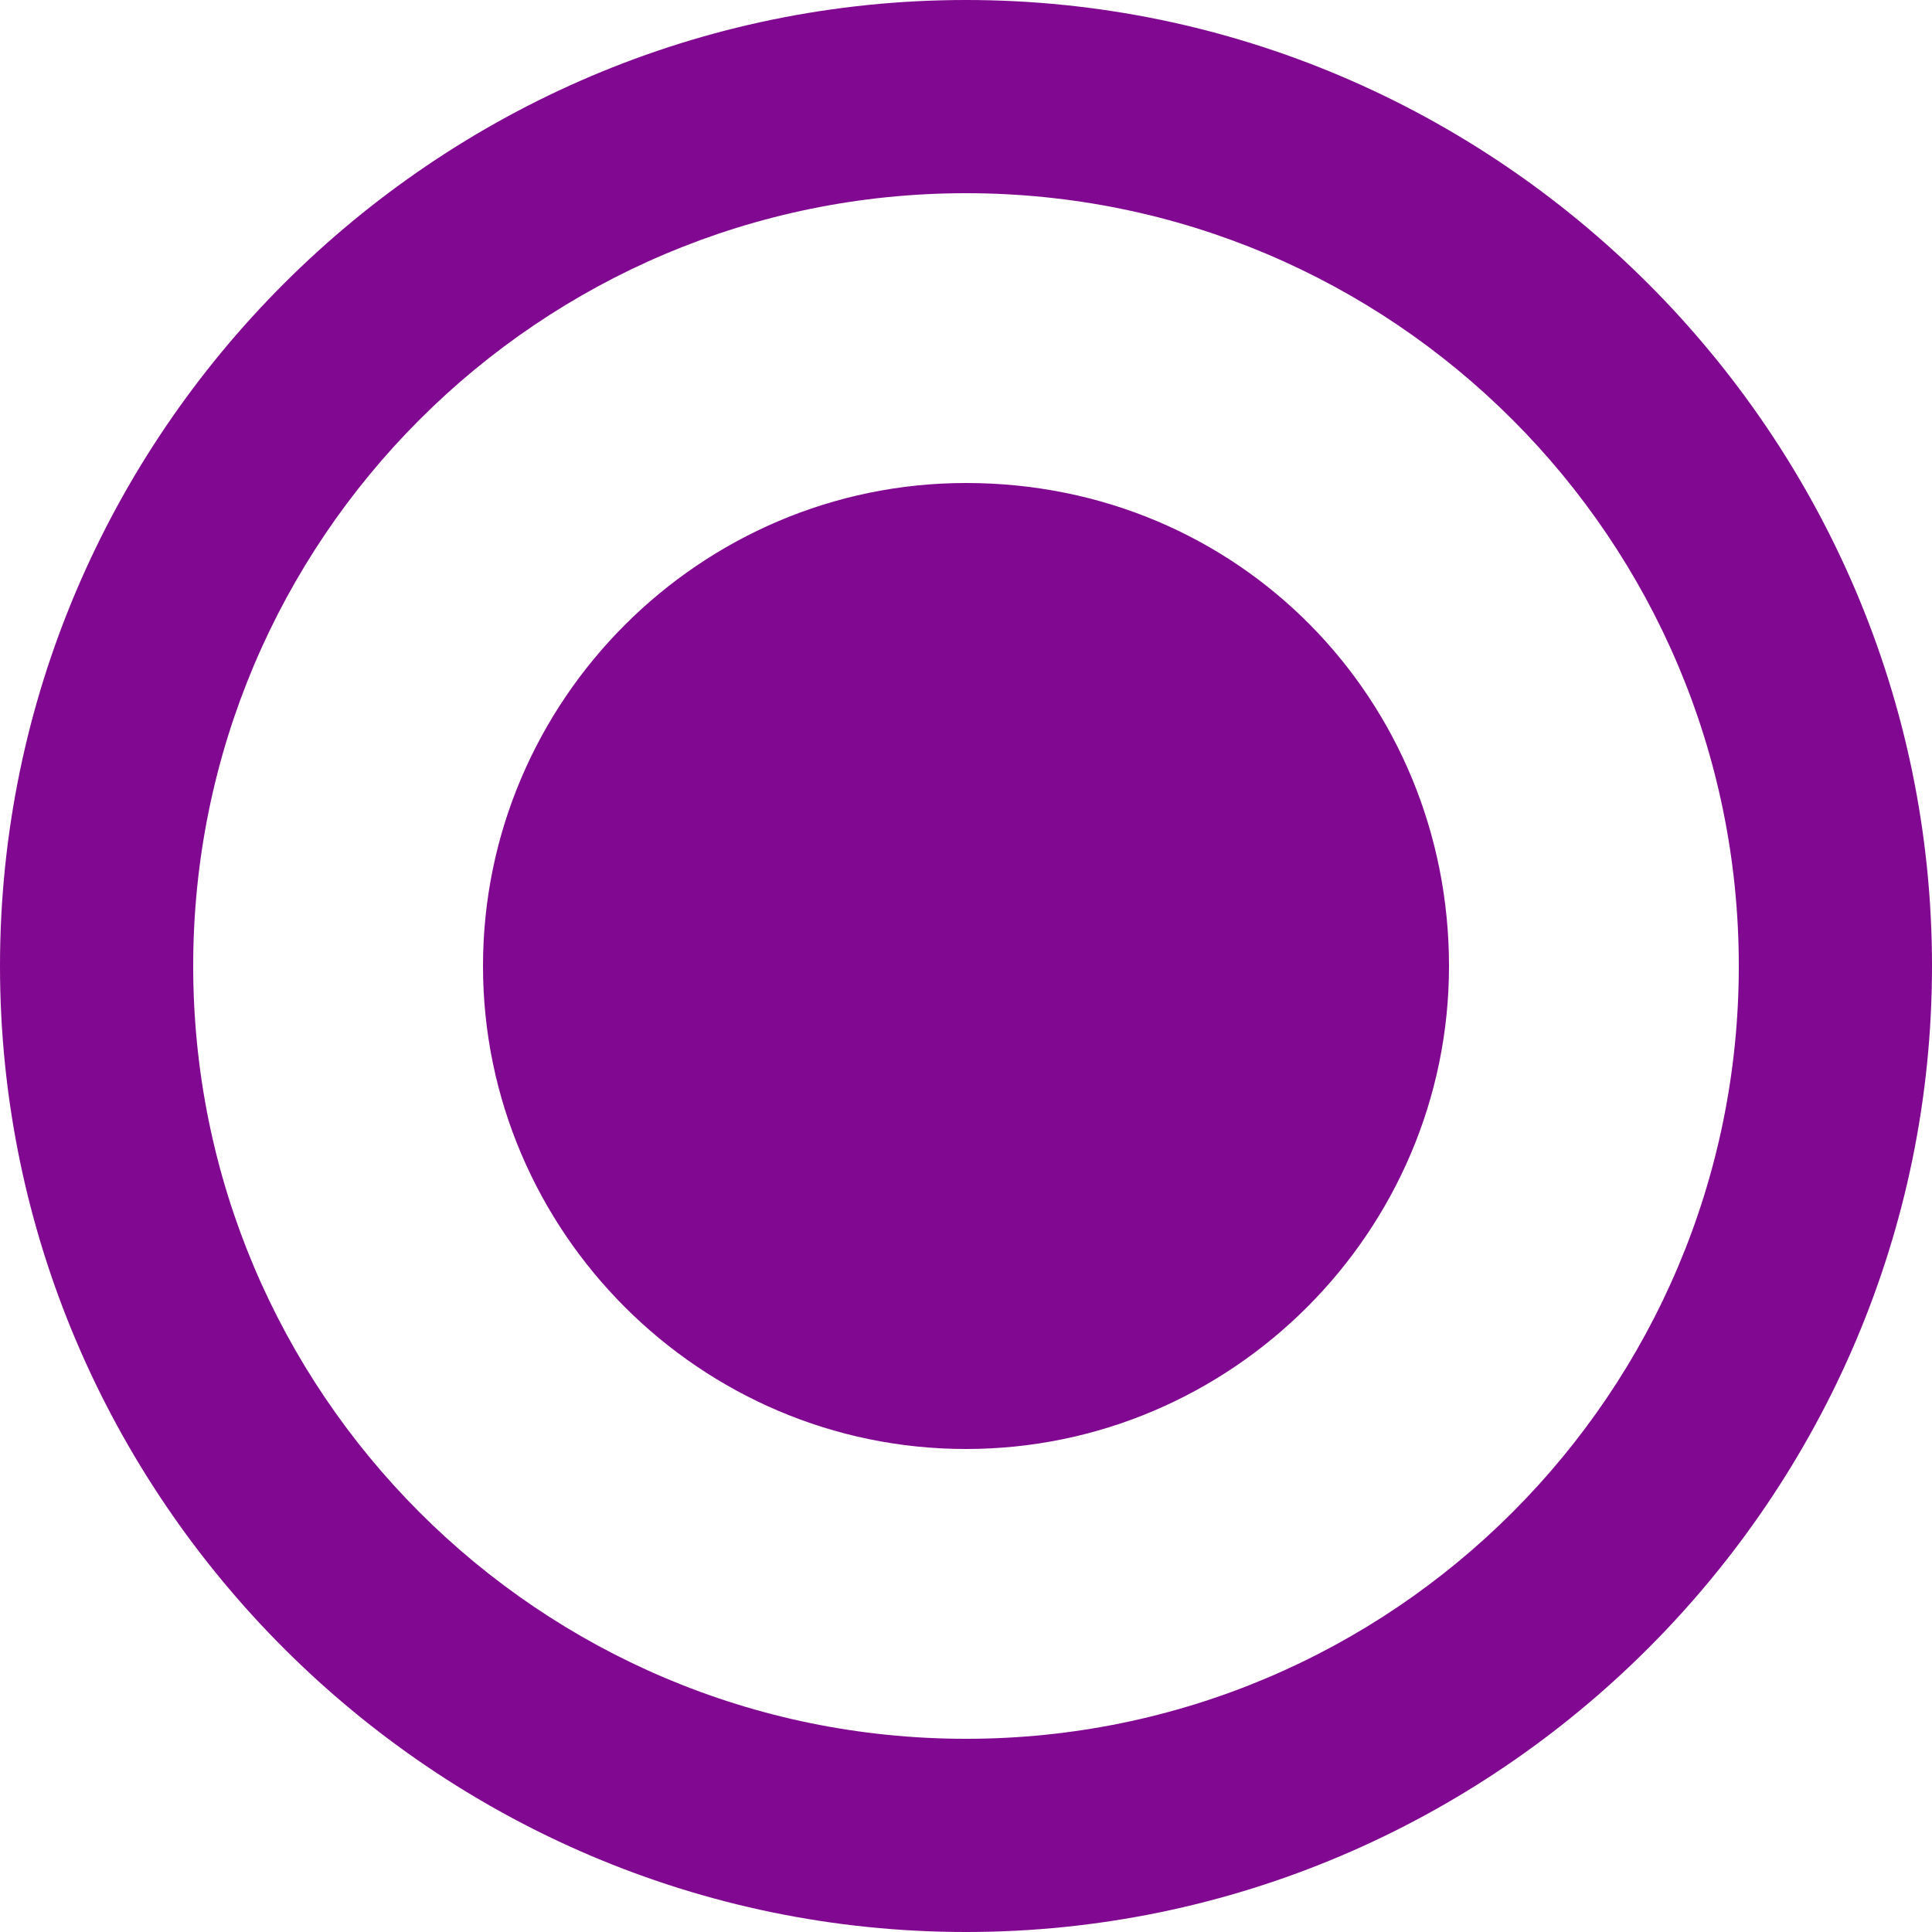
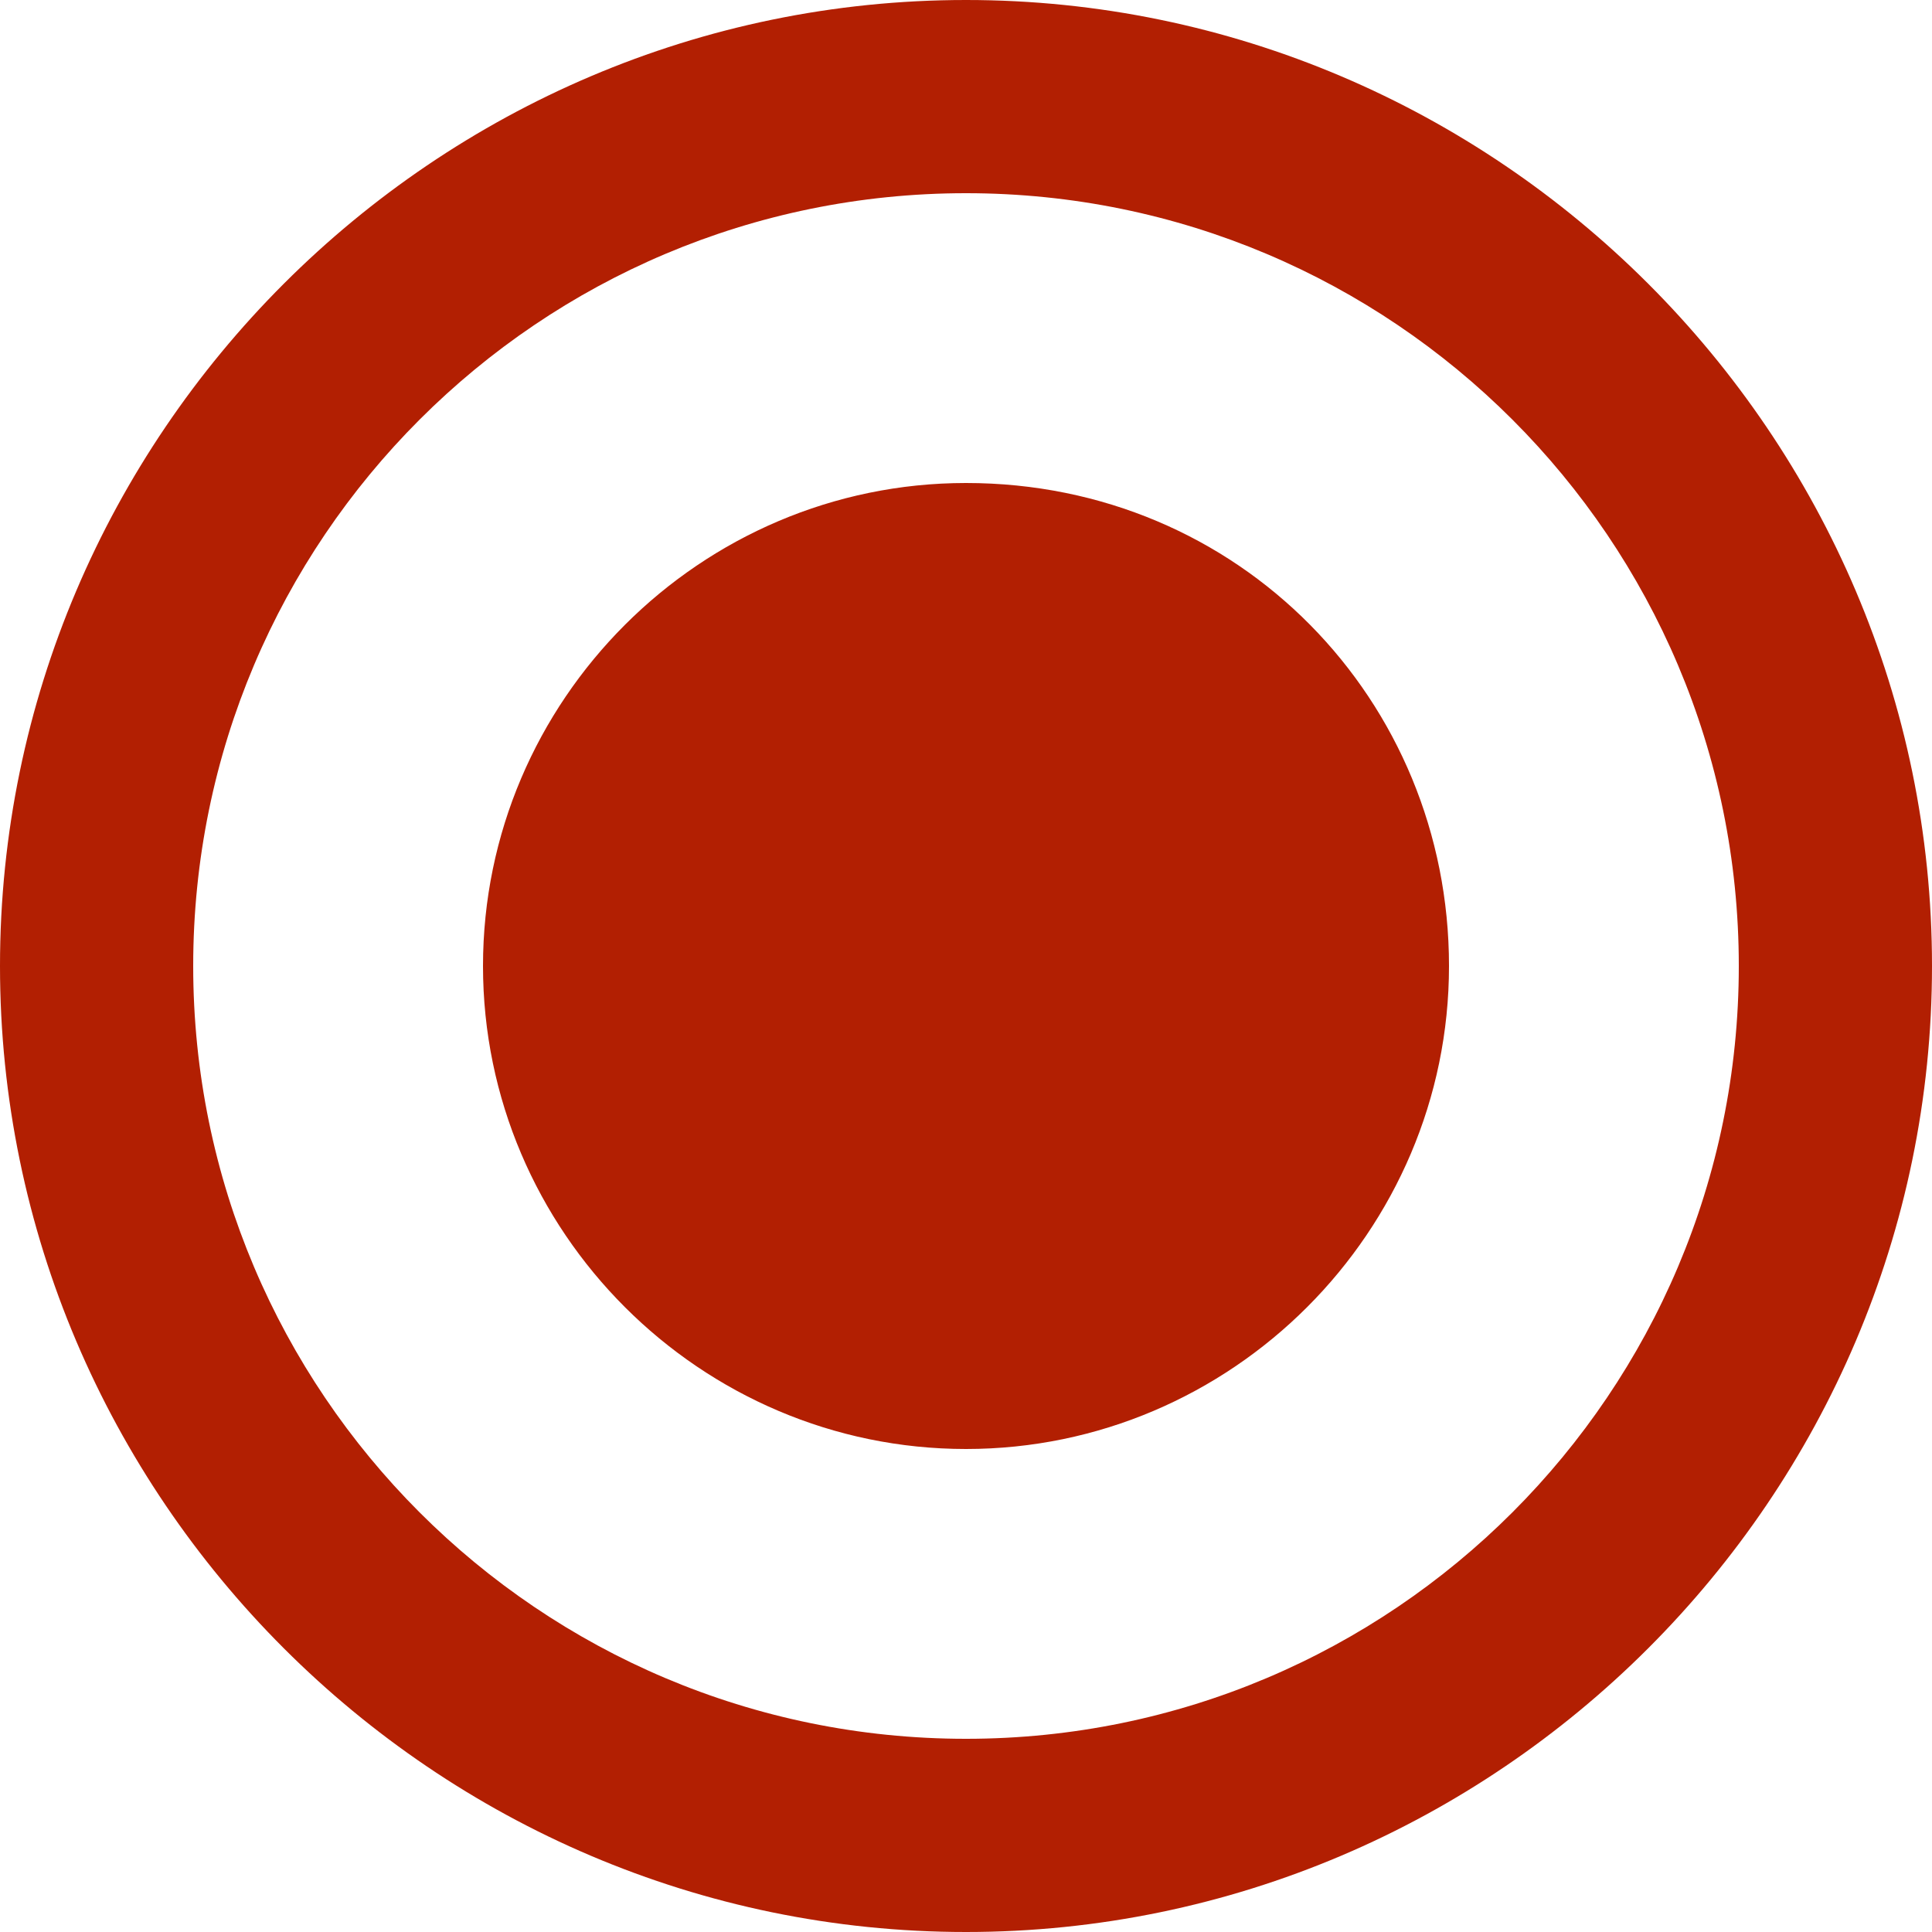
<svg xmlns="http://www.w3.org/2000/svg" version="1.1" id="svg8" x="0px" y="0px" viewBox="0 0 24 24" style="enable-background:new 0 0 24 24;" xml:space="preserve">
  <style type="text/css">
- 	.st0{fill-rule:evenodd;clip-rule:evenodd;fill:#810890;}
+ 	.st0{fill-rule:evenodd;clip-rule:evenodd;fill:#B21F02;}
</style>
  <g id="radiobttom_active" transform="translate(-508 -240)">
    <path id="radio_on" class="st0" d="M520,246c-3.3,0-6,2.7-6,6s2.7,6,6,6s6-2.7,6-6S523.4,246,520,246L520,246z M520,240   c-6.6,0-12,5.4-12,12s5.4,12,12,12s12-5.4,12-12S526.6,240,520,240z M520,261.6c-5.3,0-9.6-4.3-9.6-9.6s4.3-9.6,9.6-9.6   s9.6,4.3,9.6,9.6C529.6,257.3,525.3,261.6,520,261.6z" />
  </g>
</svg>
